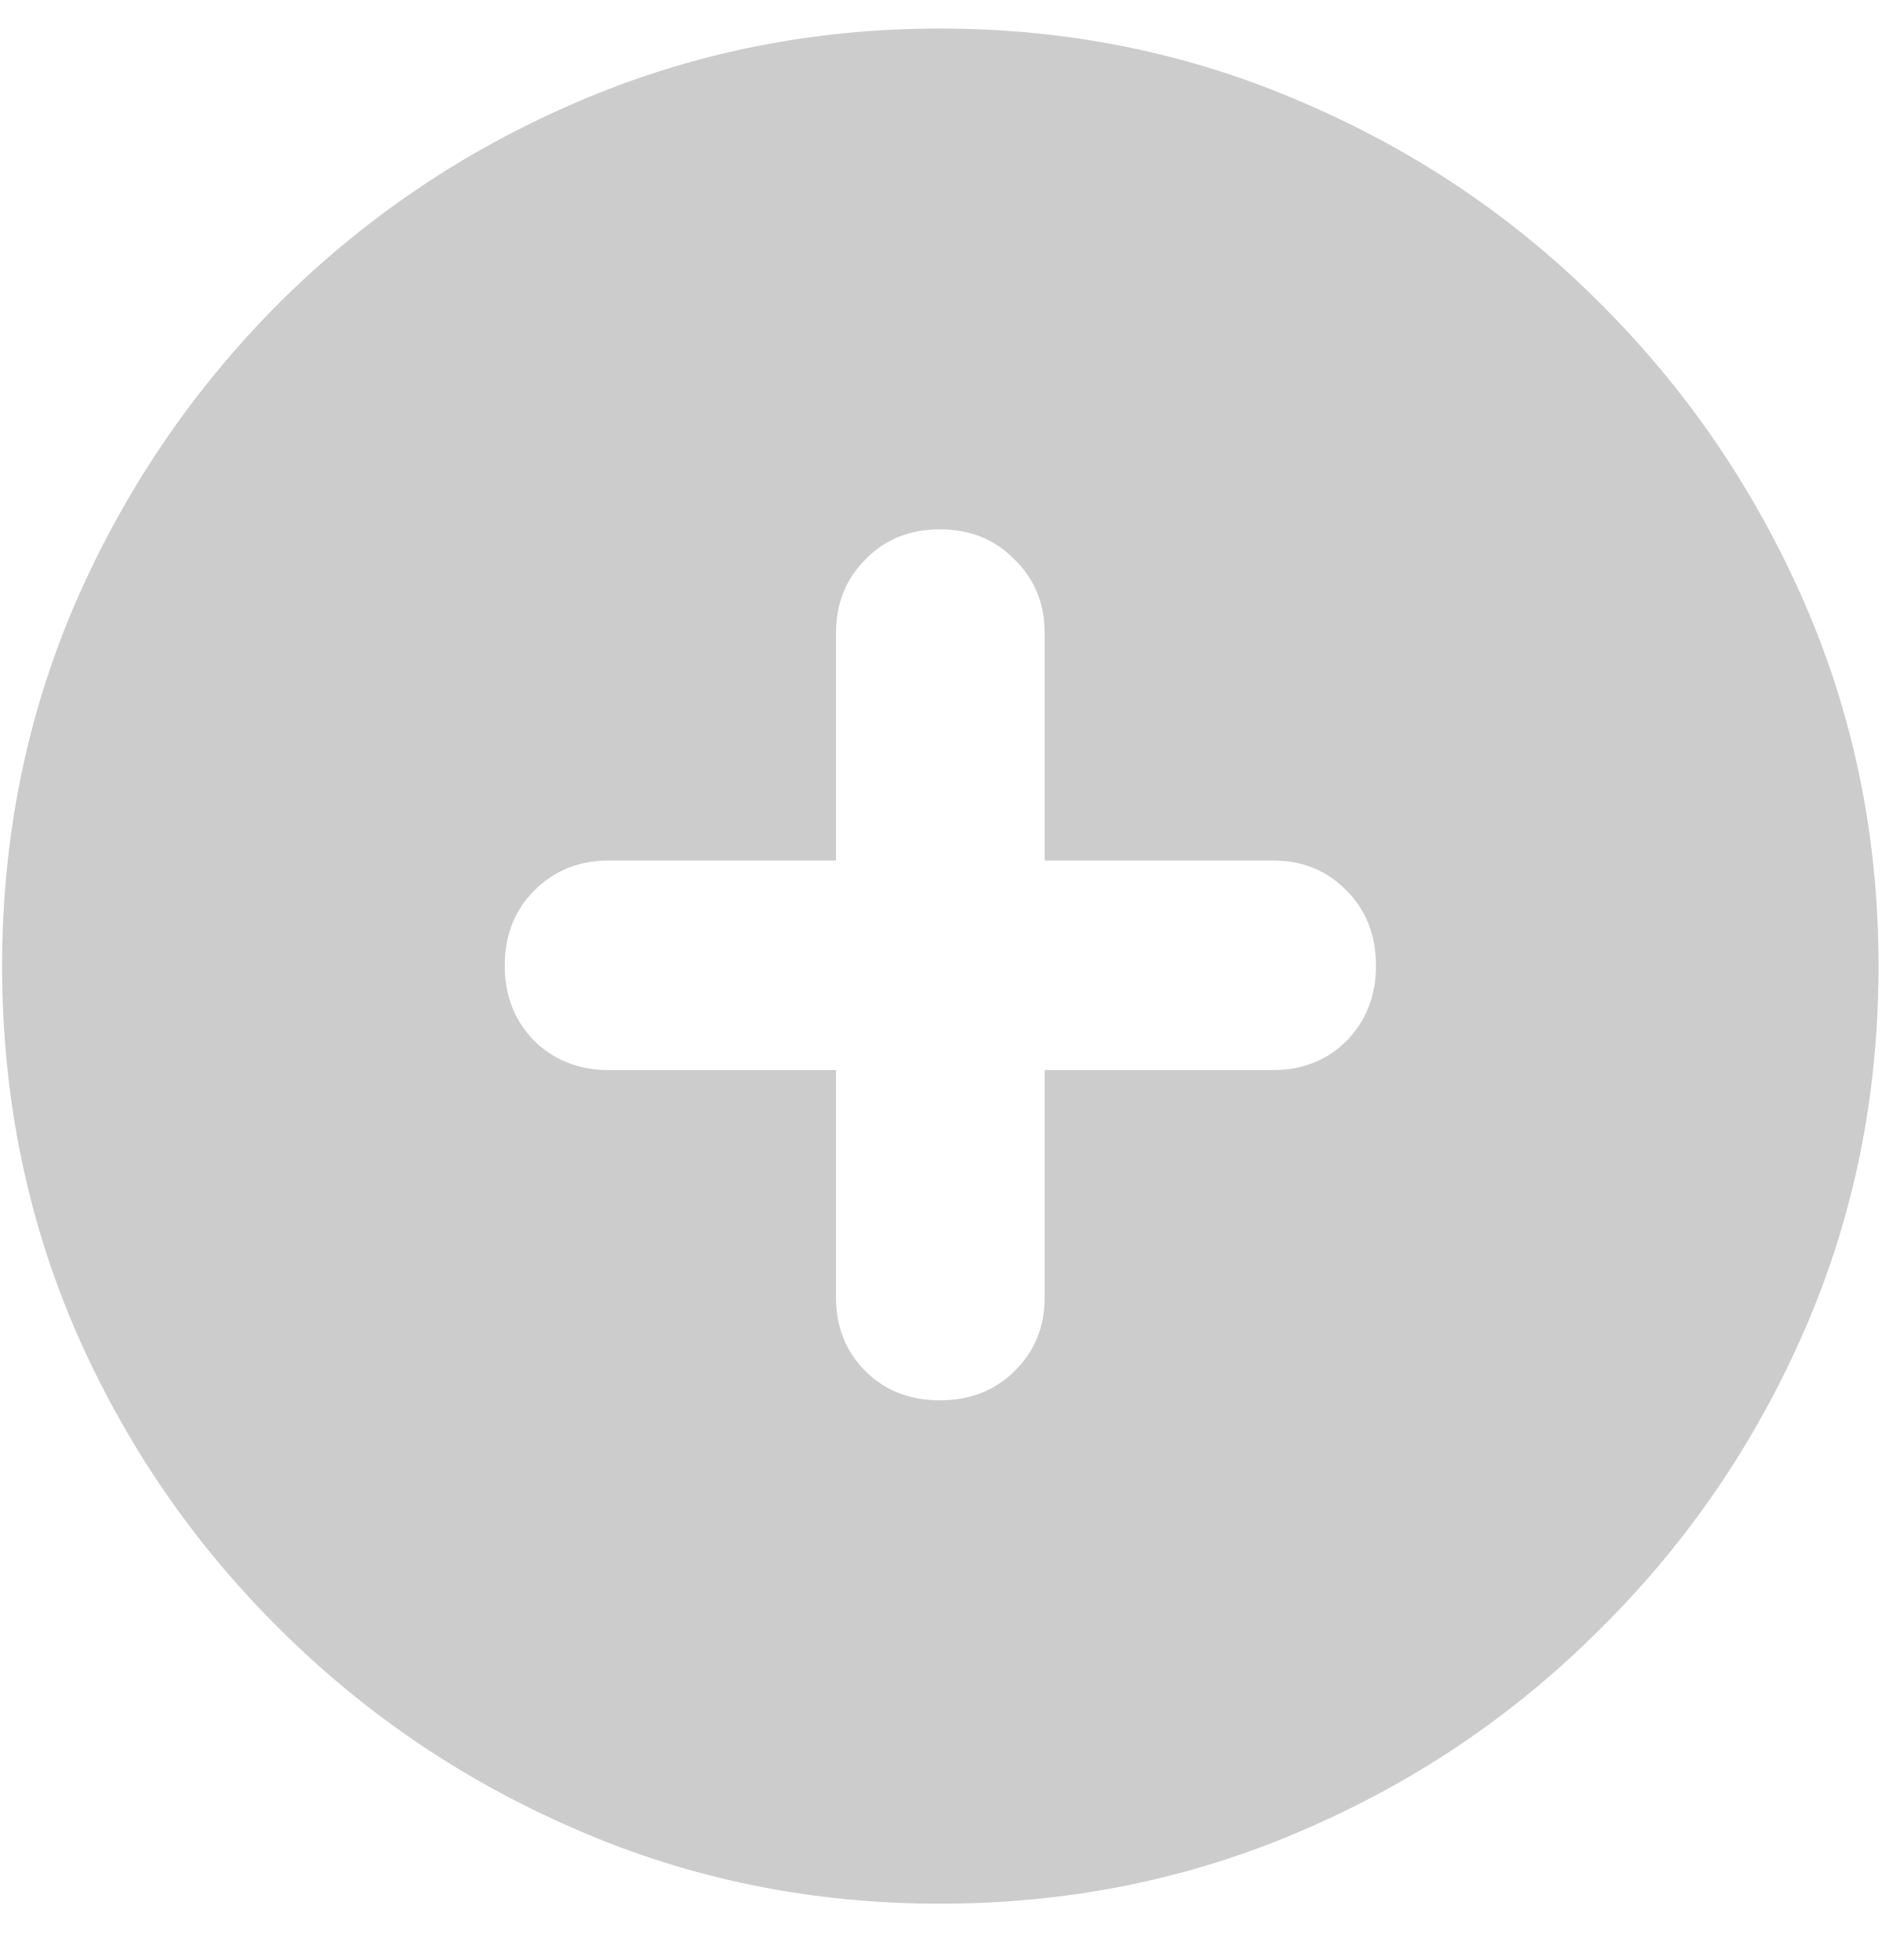
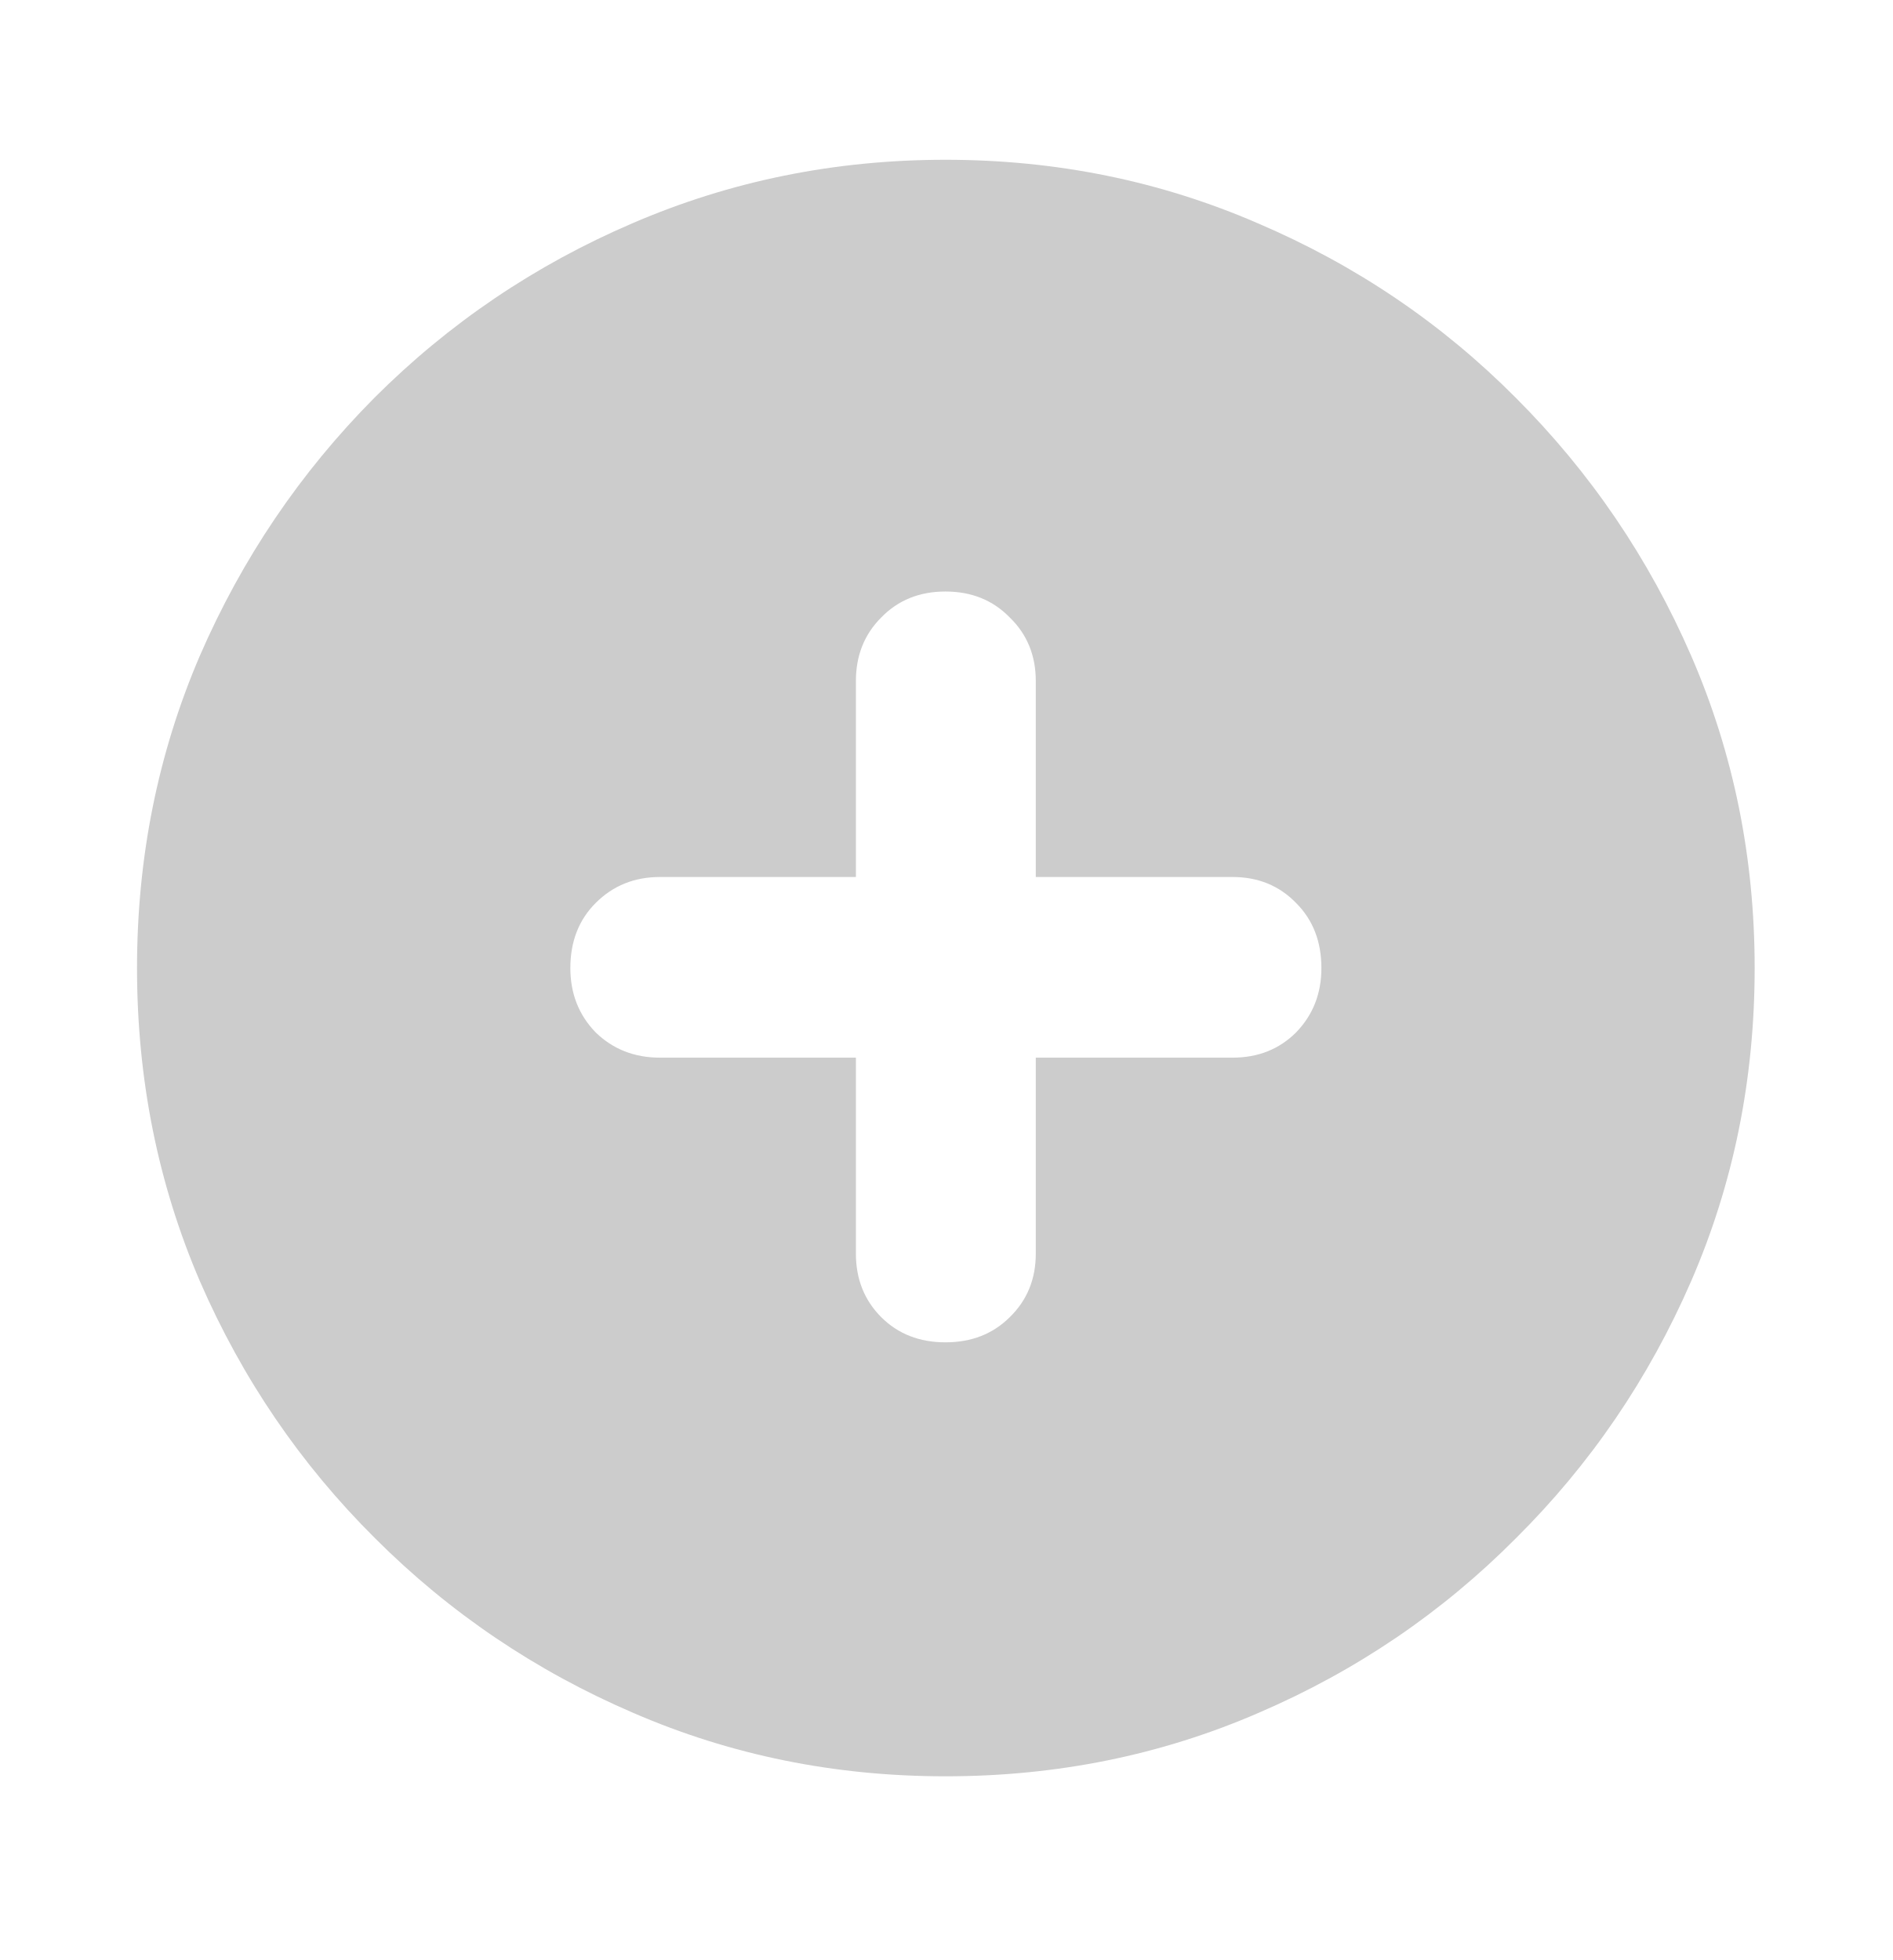
- <svg xmlns="http://www.w3.org/2000/svg" width="24" height="25" viewBox="0 0 24 25" fill="none">
-   <path d="M11.986 24.282C13.632 24.282 15.176 23.969 16.618 23.343C18.06 22.723 19.328 21.863 20.423 20.761C21.526 19.666 22.39 18.397 23.017 16.955C23.643 15.513 23.956 13.969 23.956 12.323C23.956 10.685 23.643 9.145 23.017 7.703C22.39 6.261 21.526 4.989 20.423 3.886C19.328 2.784 18.056 1.923 16.607 1.304C15.165 0.678 13.624 0.364 11.986 0.364C10.348 0.364 8.804 0.678 7.354 1.304C5.912 1.923 4.64 2.784 3.538 3.886C2.443 4.989 1.582 6.261 0.956 7.703C0.337 9.145 0.027 10.685 0.027 12.323C0.027 13.969 0.337 15.513 0.956 16.955C1.582 18.397 2.447 19.666 3.549 20.761C4.651 21.863 5.924 22.723 7.366 23.343C8.808 23.969 10.348 24.282 11.986 24.282ZM6.437 12.323C6.437 11.931 6.562 11.61 6.811 11.361C7.067 11.104 7.385 10.976 7.762 10.976H10.661V8.077C10.661 7.699 10.786 7.386 11.035 7.137C11.284 6.88 11.601 6.752 11.986 6.752C12.371 6.752 12.688 6.88 12.938 7.137C13.194 7.386 13.322 7.699 13.322 8.077V10.976H16.233C16.61 10.976 16.924 11.104 17.173 11.361C17.422 11.61 17.547 11.931 17.547 12.323C17.547 12.701 17.422 13.018 17.173 13.275C16.924 13.524 16.61 13.649 16.233 13.649H13.322V16.548C13.322 16.925 13.194 17.238 12.938 17.488C12.688 17.737 12.371 17.861 11.986 17.861C11.601 17.861 11.284 17.737 11.035 17.488C10.786 17.238 10.661 16.925 10.661 16.548V13.649H7.762C7.385 13.649 7.067 13.524 6.811 13.275C6.562 13.018 6.437 12.701 6.437 12.323Z" fill="#CCCCCC" />
+ <svg xmlns="http://www.w3.org/2000/svg" width="28" height="29" viewBox="0 0 28 29" fill="none">
+   <path d="M13.986 26.282C15.632 26.282 17.176 25.969 18.618 25.343C20.06 24.723 21.328 23.863 22.423 22.761C23.526 21.666 24.39 20.397 25.017 18.955C25.643 17.513 25.956 15.969 25.956 14.323C25.956 12.685 25.643 11.145 25.017 9.703C24.39 8.261 23.526 6.989 22.423 5.886C21.328 4.784 20.056 3.923 18.607 3.304C17.165 2.678 15.624 2.364 13.986 2.364C12.348 2.364 10.804 2.678 9.354 3.304C7.912 3.923 6.64 4.784 5.538 5.886C4.443 6.989 3.582 8.261 2.956 9.703C2.337 11.145 2.027 12.685 2.027 14.323C2.027 15.969 2.337 17.513 2.956 18.955C3.582 20.397 4.447 21.666 5.549 22.761C6.651 23.863 7.924 24.723 9.366 25.343C10.808 25.969 12.348 26.282 13.986 26.282ZM8.437 14.323C8.437 13.931 8.562 13.61 8.811 13.361C9.067 13.104 9.385 12.976 9.762 12.976H12.661V10.077C12.661 9.699 12.786 9.386 13.035 9.137C13.284 8.88 13.601 8.752 13.986 8.752C14.371 8.752 14.688 8.88 14.938 9.137C15.194 9.386 15.322 9.699 15.322 10.077V12.976H18.233C18.61 12.976 18.924 13.104 19.173 13.361C19.422 13.61 19.547 13.931 19.547 14.323C19.547 14.701 19.422 15.018 19.173 15.275C18.924 15.524 18.61 15.649 18.233 15.649H15.322V18.548C15.322 18.925 15.194 19.238 14.938 19.488C14.688 19.737 14.371 19.861 13.986 19.861C13.601 19.861 13.284 19.737 13.035 19.488C12.786 19.238 12.661 18.925 12.661 18.548V15.649H9.762C9.385 15.649 9.067 15.524 8.811 15.275C8.562 15.018 8.437 14.701 8.437 14.323Z" fill="#CCCCCC" />
</svg>
